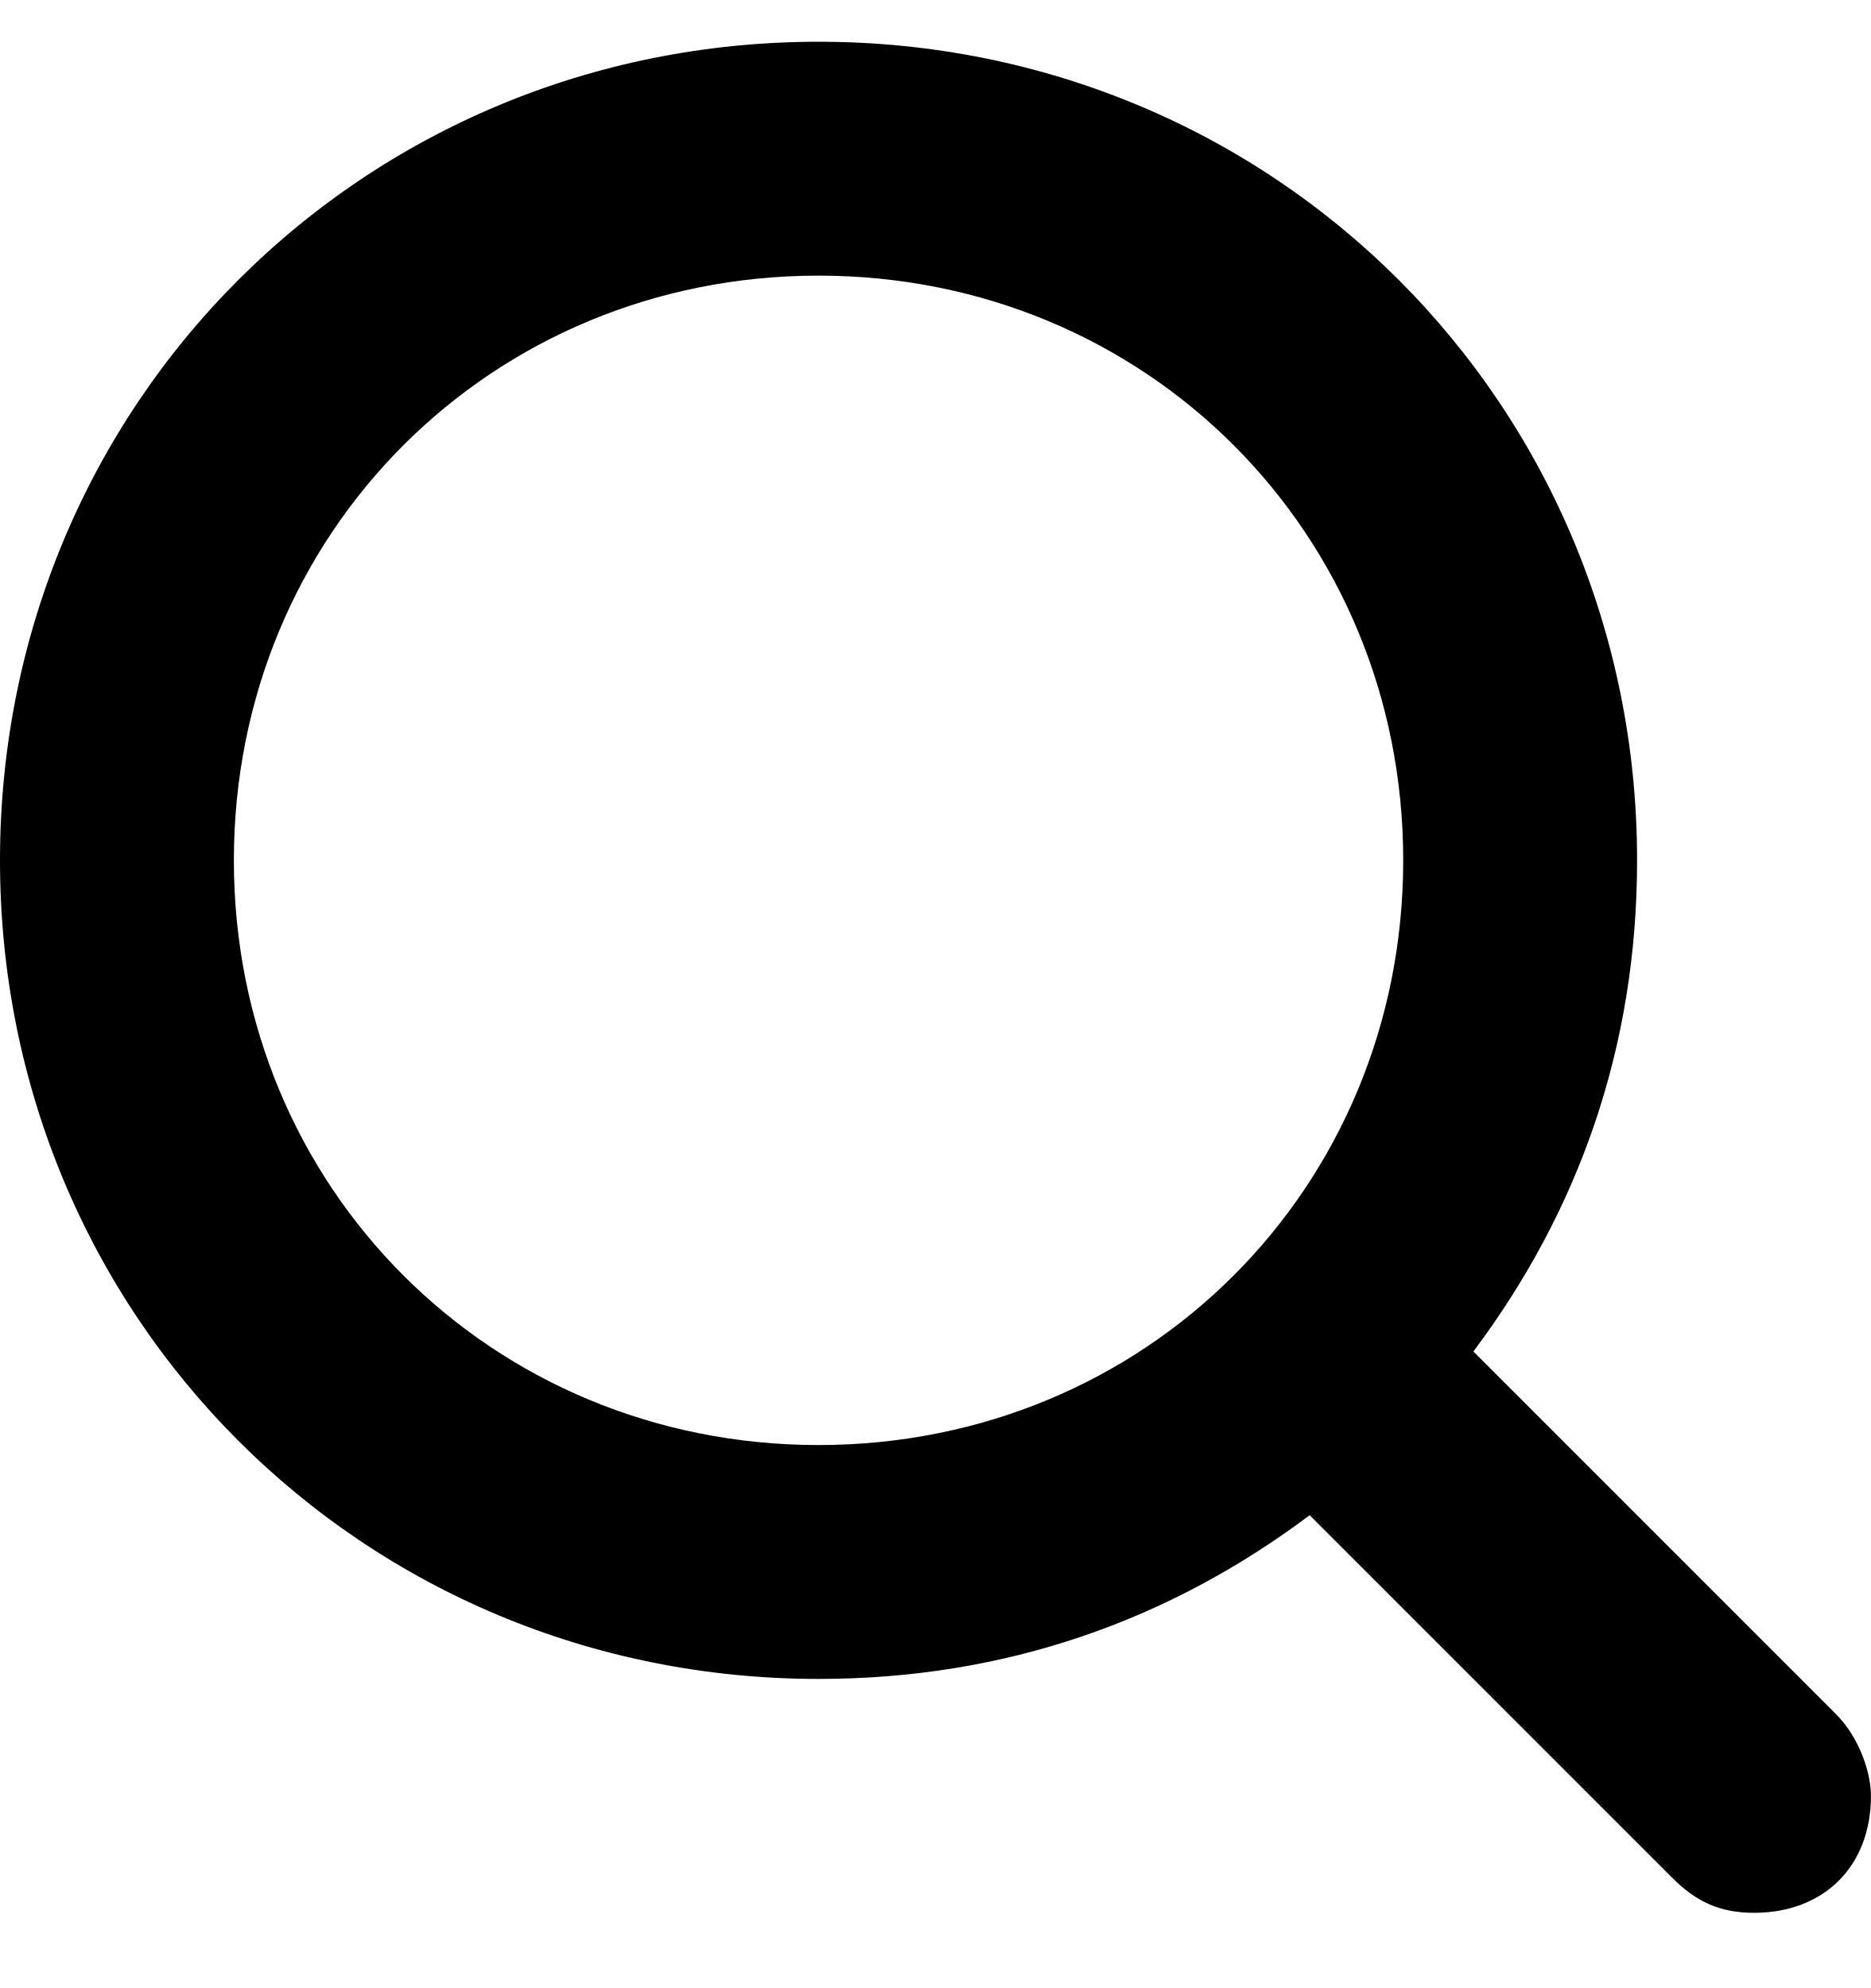
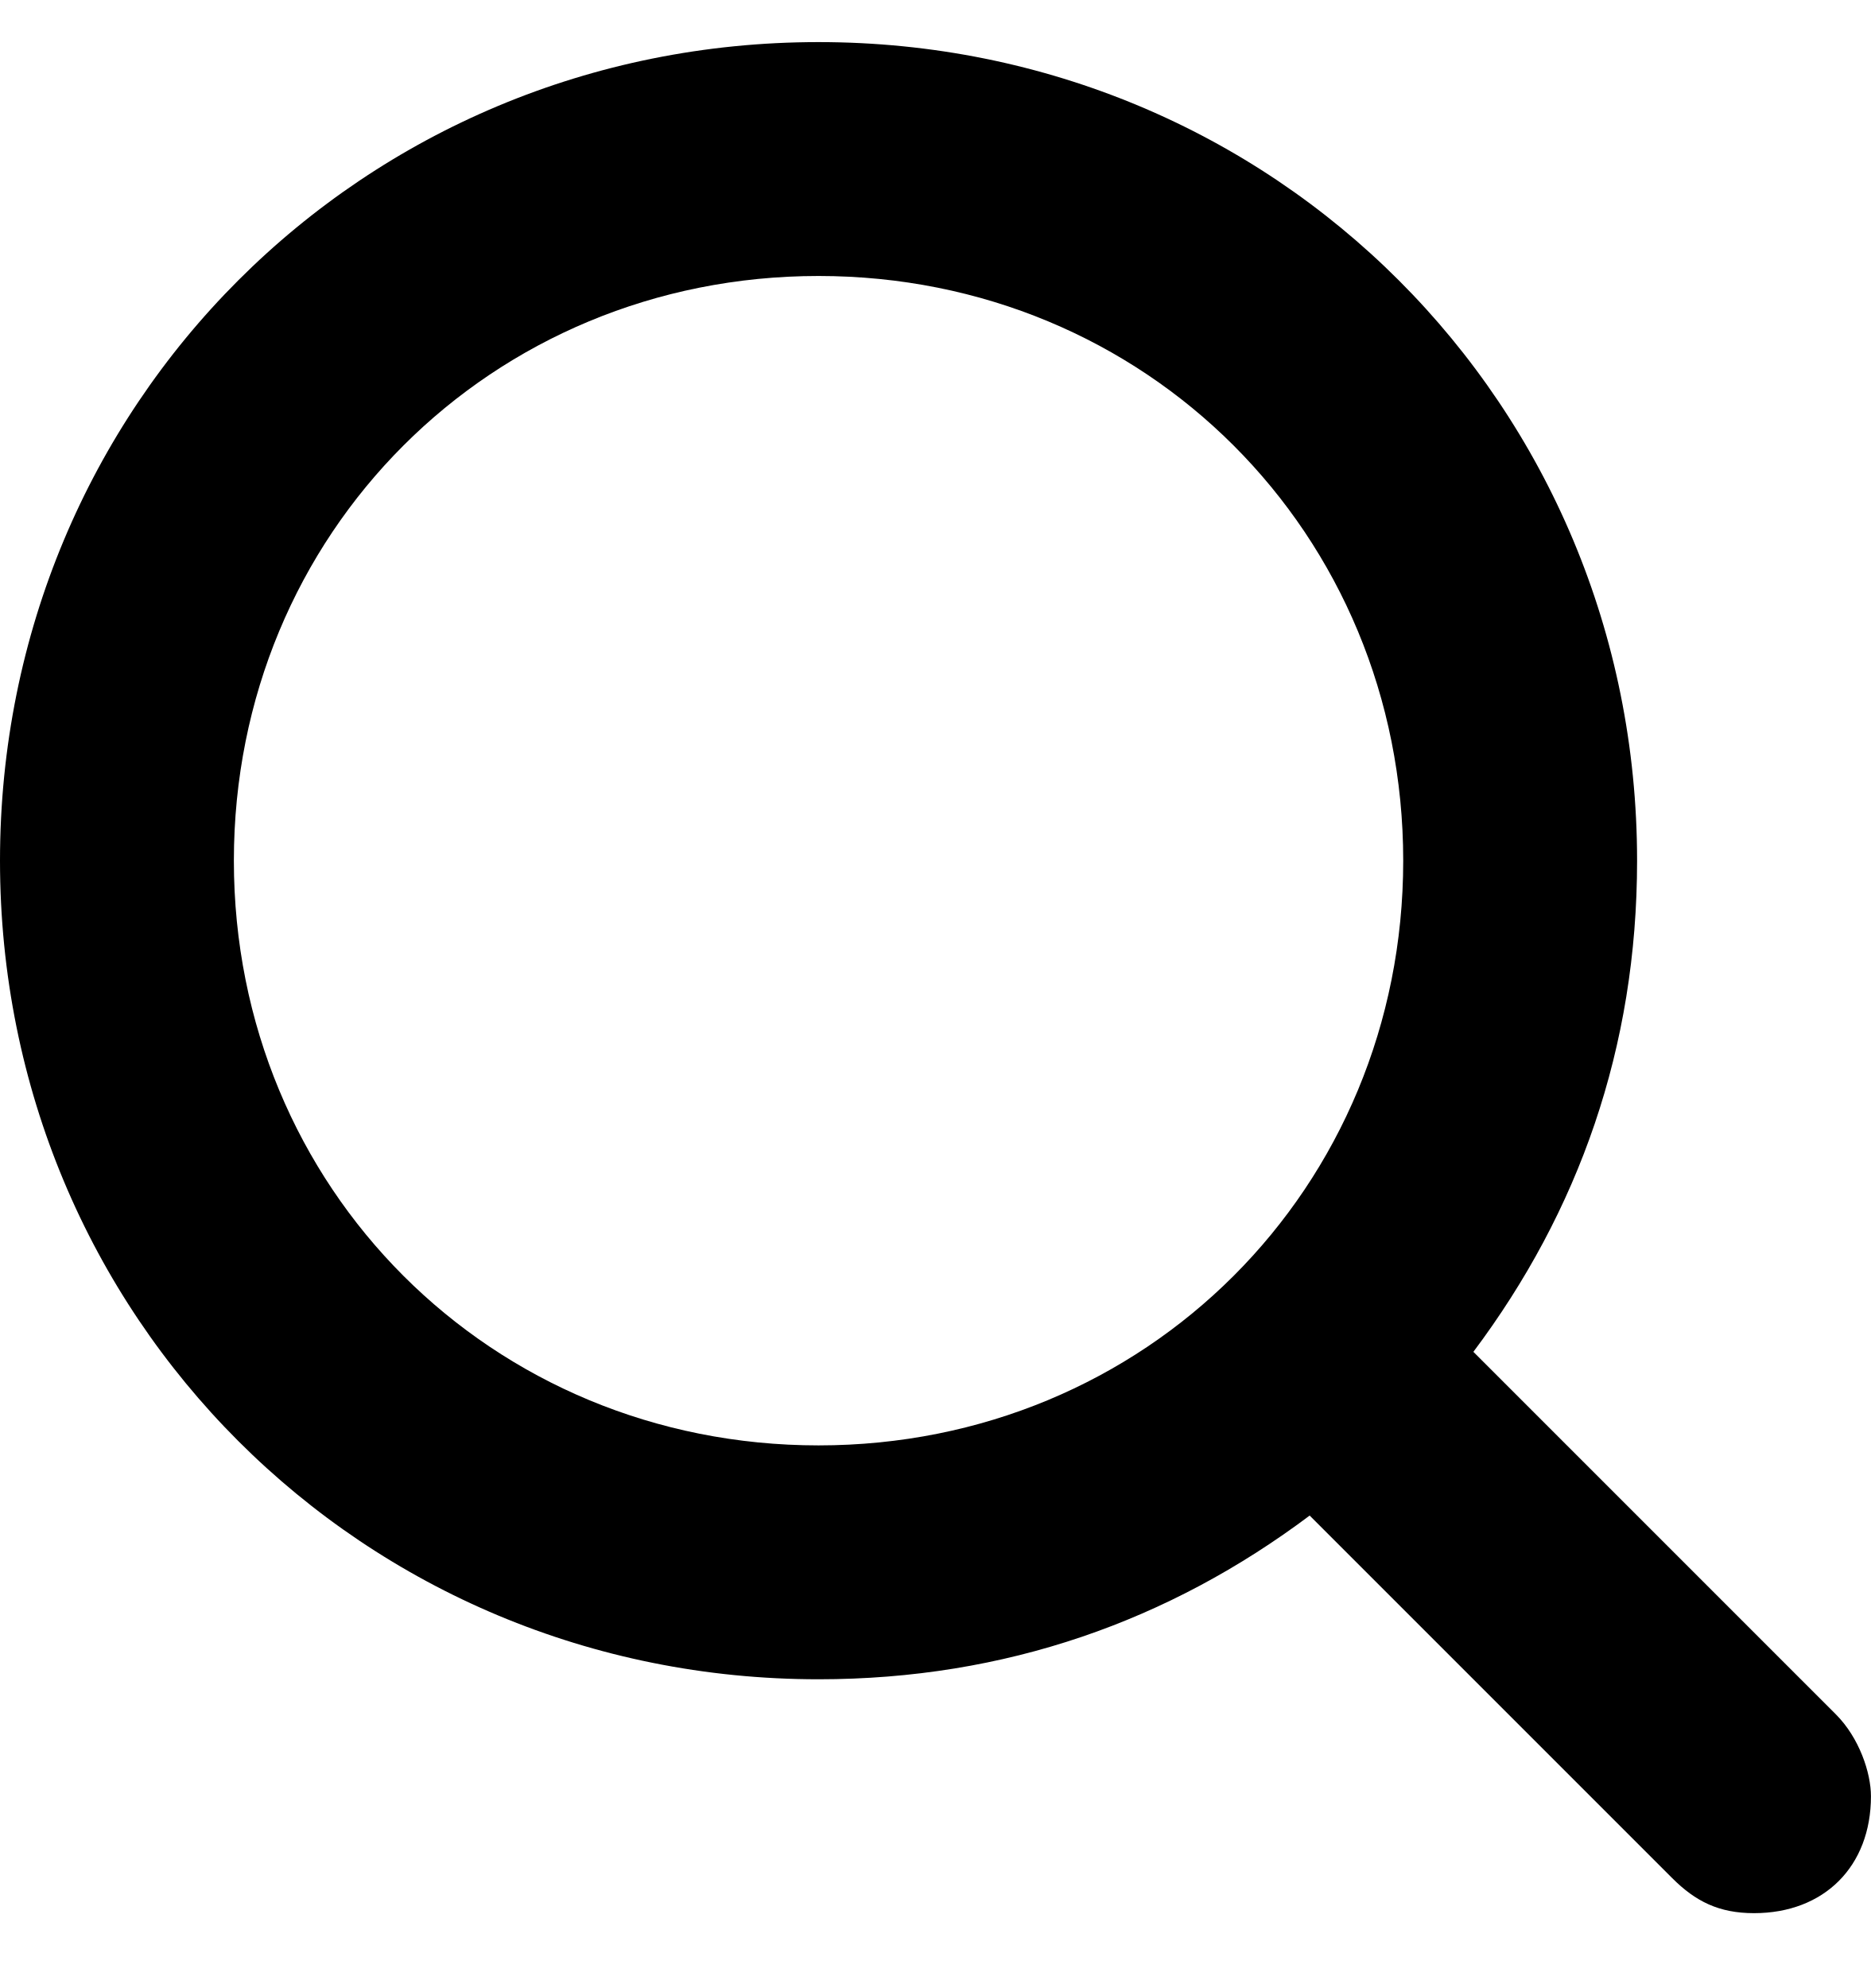
- <svg xmlns="http://www.w3.org/2000/svg" width="16" height="17" viewBox="0 0 16 17" fill="none">
-   <path d="M15.7 14.657L12.6 11.557C13.5 10.357 14 8.957 14 7.357C14 3.457 10.9 0.357 7 0.357C3.1 0.357 0 3.457 0 7.357C0 11.257 3.1 14.357 7 14.357C8.6 14.357 10 13.857 11.2 12.957L14.3 16.057C14.5 16.257 14.7 16.357 15 16.357C15.6 16.357 16 15.957 16 15.357C16 15.157 15.9 14.857 15.7 14.657ZM2 7.357C2 4.557 4.2 2.357 7 2.357C9.8 2.357 12 4.557 12 7.357C12 10.157 9.8 12.357 7 12.357C4.2 12.357 2 10.157 2 7.357Z" fill="black" />
+ <svg xmlns="http://www.w3.org/2000/svg" width="16" height="17" fill="none">
+   <path fill="#000" d="m15.7 14.66-3.1-3.1c.9-1.2 1.4-2.6 1.4-4.2 0-3.9-3.1-7-7-7s-7 3.1-7 7 3.1 7 7 7c1.6 0 3-.5 4.2-1.4l3.1 3.1c.2.2.4.3.7.3.6 0 1-.4 1-1 0-.2-.1-.5-.3-.7ZM2 7.36c0-2.8 2.2-5 5-5s5 2.2 5 5-2.2 5-5 5-5-2.2-5-5Z" />
</svg>
